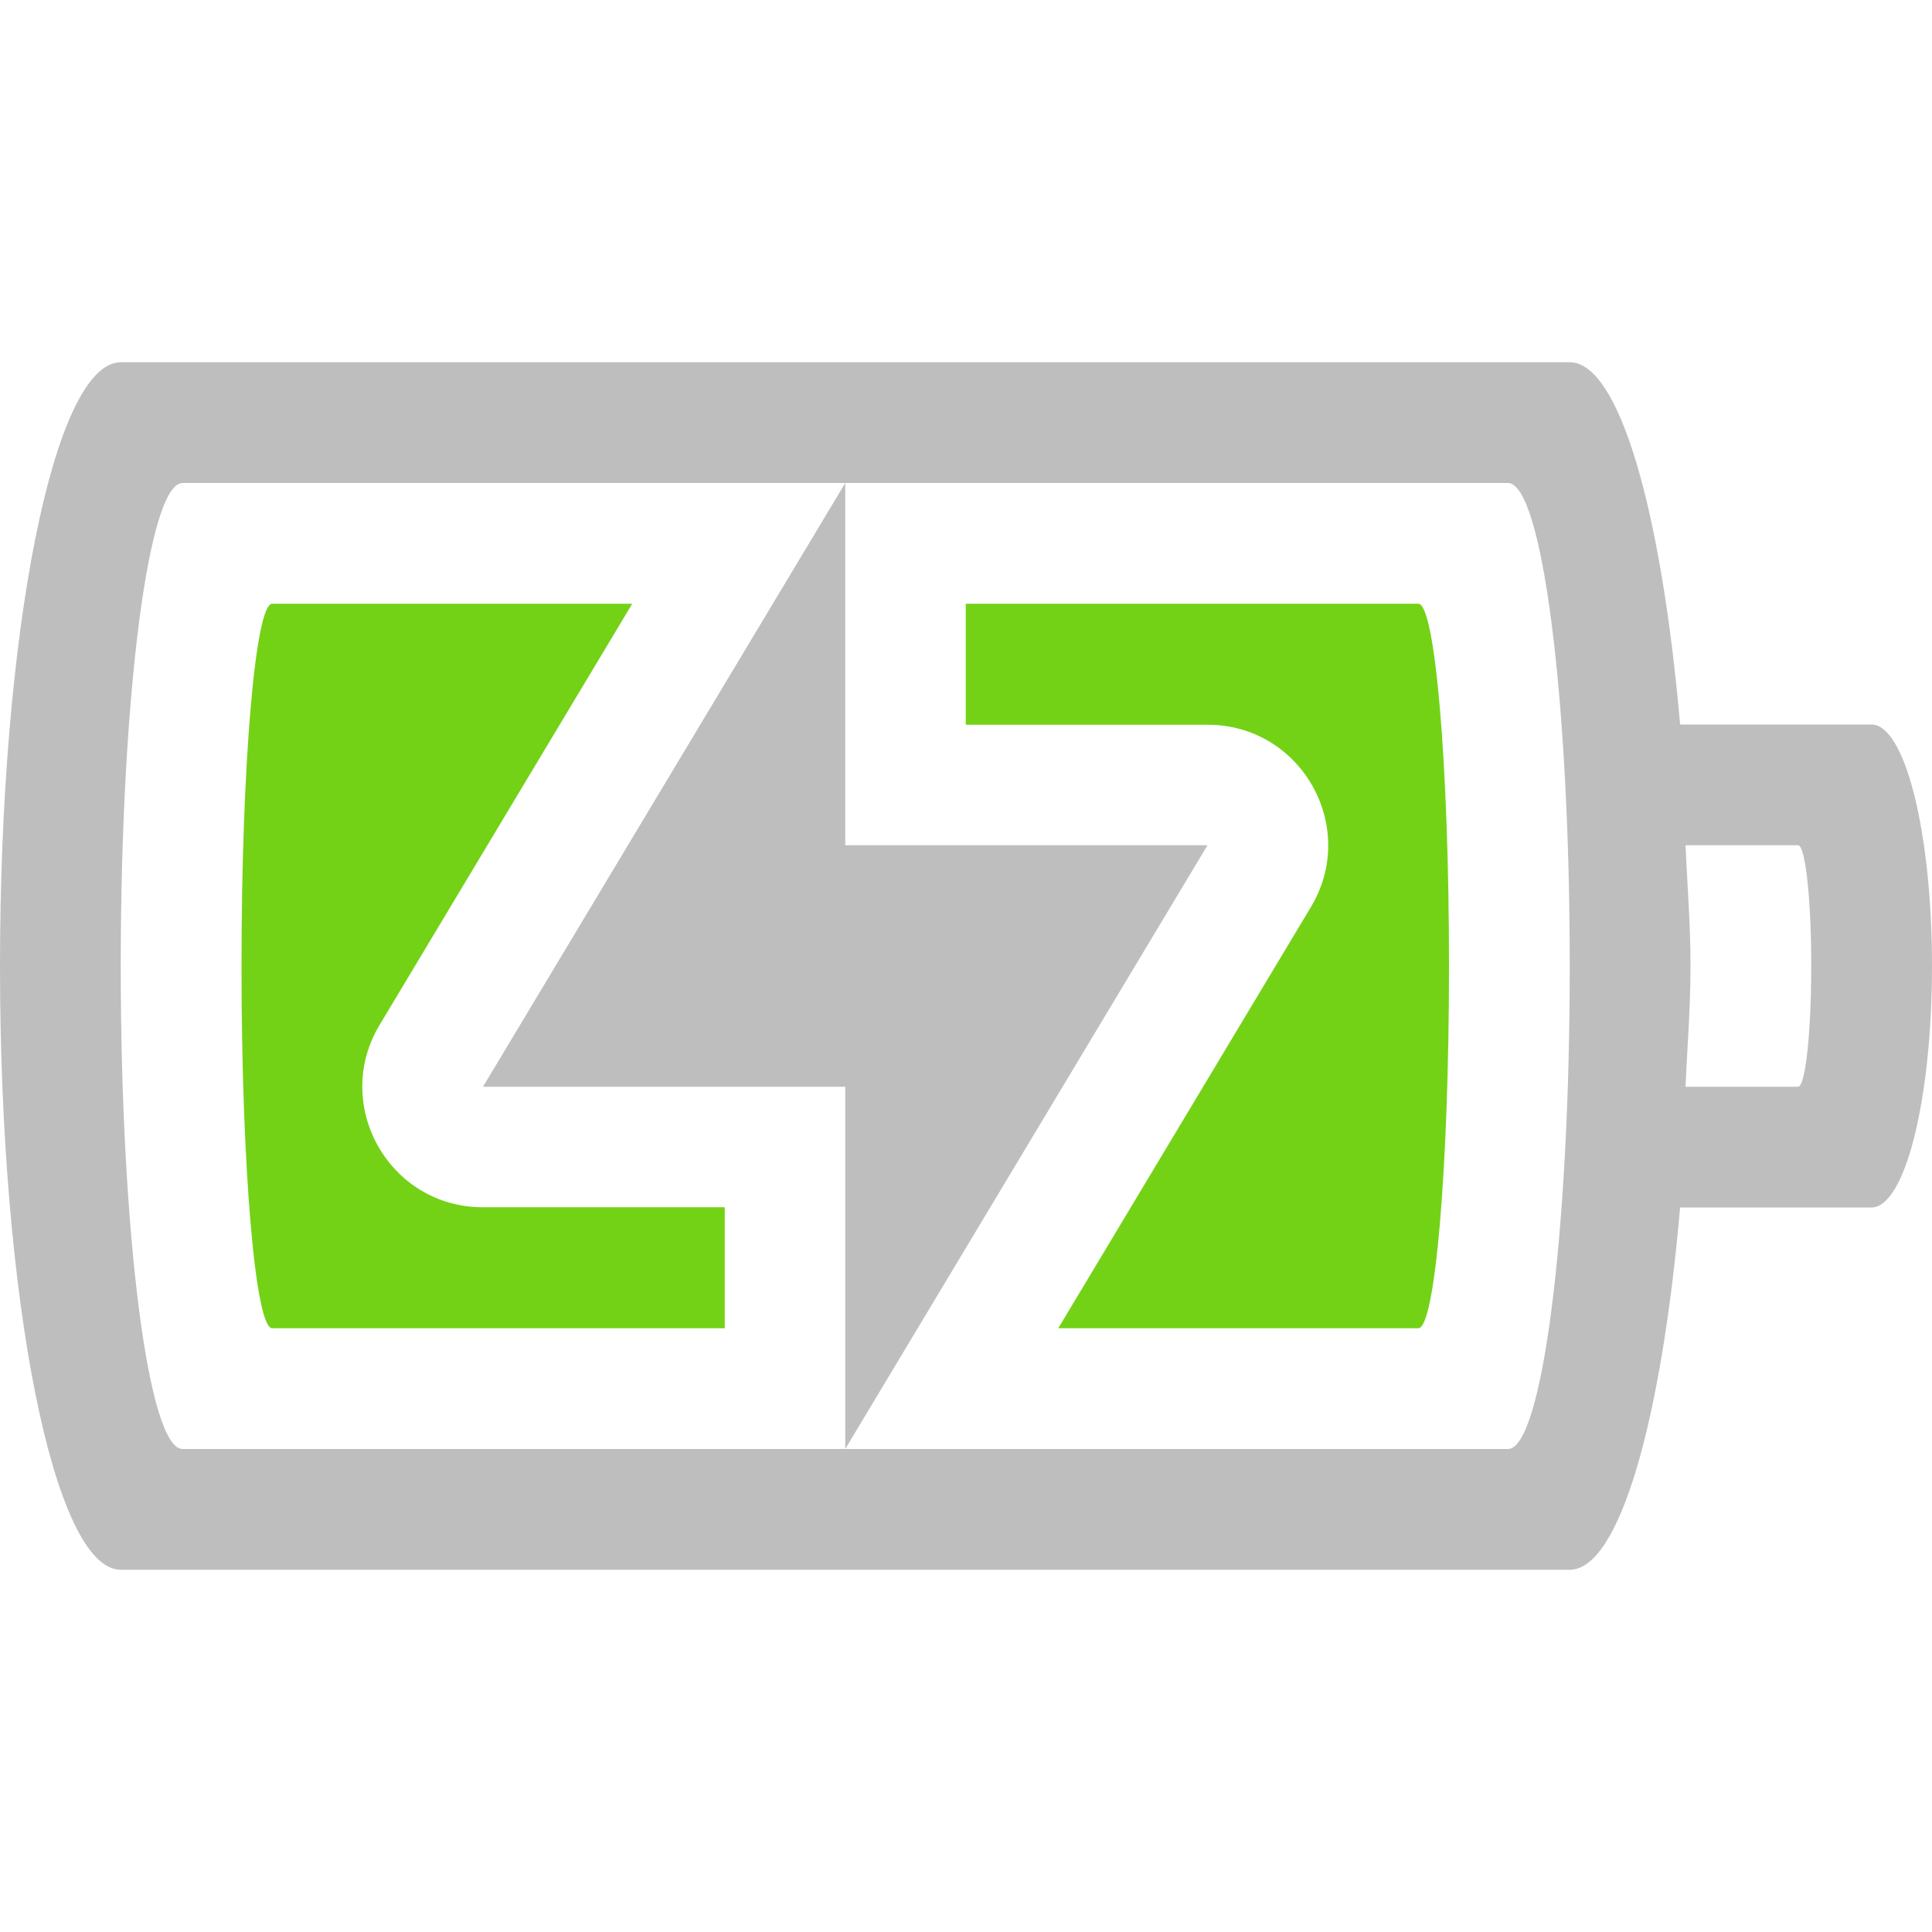
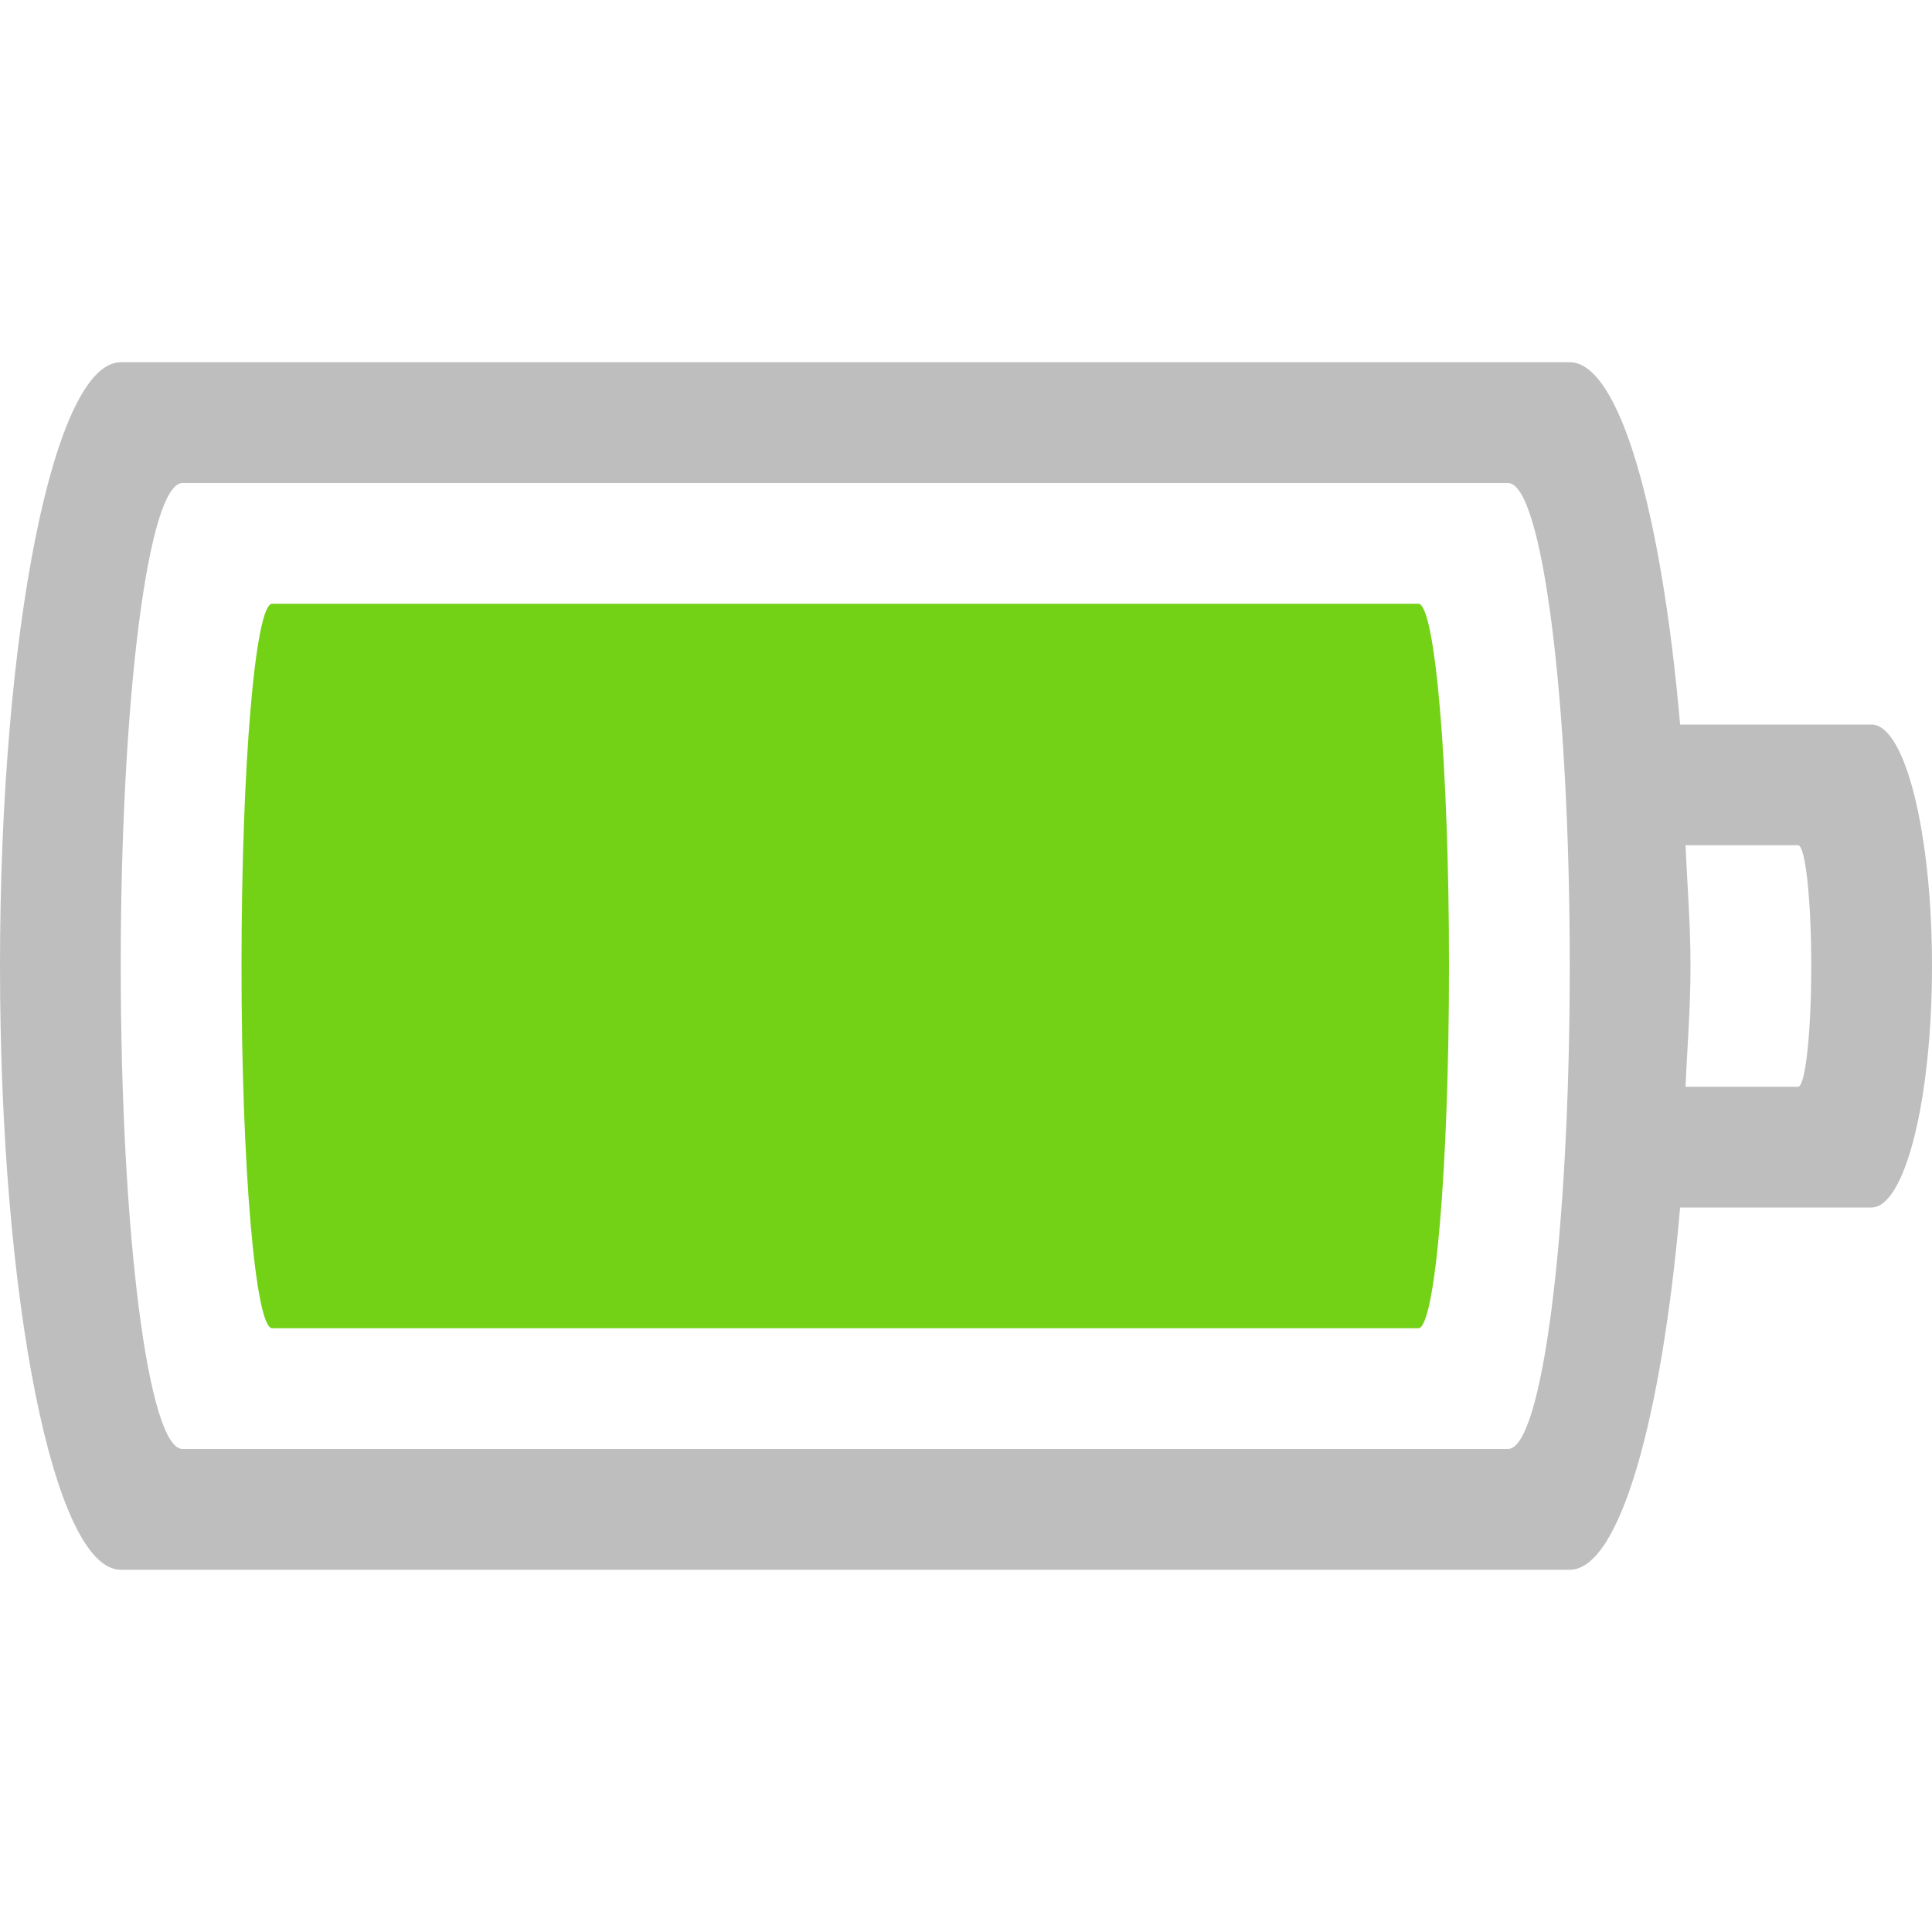
<svg xmlns="http://www.w3.org/2000/svg" id="svg3004" height="16" width="16" version="1.1">
  <defs id="defs3006" />
-   <path style="color:#bebebe;clip-rule:nonzero;display:inline;overflow:visible;visibility:visible;opacity:1;isolation:auto;mix-blend-mode:normal;color-interpolation:sRGB;color-interpolation-filters:linearRGB;solid-color:#000000;solid-opacity:1;fill:#bebebe;fill-opacity:1;fill-rule:nonzero;stroke:none;stroke-width:1;stroke-linecap:butt;stroke-linejoin:miter;stroke-miterlimit:4;stroke-dasharray:none;stroke-dashoffset:0;stroke-opacity:1;marker:none;color-rendering:auto;image-rendering:auto;shape-rendering:auto;text-rendering:auto;enable-background:accumulate" d="M 1,3 C 0.446,3 0,5.23 0,8 c 0,2.77 0.446,5 1,5 l 12,0 c 0.411,0 0.76,-1.235 0.914,-3 l 1.584,0 C 15.776,10 16,9.108 16,8 16,6.892 15.776,6 15.498,6 L 13.914,6 C 13.76,4.235 13.411,3 13,3 Z M 1.512,4 7,4 12.488,4 C 12.772,4 13,5.784 13,8 c 0,2.216 -0.228,4 -0.512,4 L 7,12 1.512,12 C 1.228,12 1,10.216 1,8 1,5.784 1.228,4 1.512,4 Z M 7,12 10,7 7,7 l 0,-3 -3,5 3,0 z M 13.959,7 14.891,7 C 14.951,7 15,7.446 15,8 15,8.554 14.951,9 14.891,9 L 13.959,9 C 13.973,8.666 14,8.355 14,8 14,7.645 13.973,7.334 13.959,7 Z" id="path3343" />
-   <path style="color:#000000;clip-rule:nonzero;display:inline;overflow:visible;visibility:visible;opacity:1;isolation:auto;mix-blend-mode:normal;color-interpolation:sRGB;color-interpolation-filters:linearRGB;solid-color:#000000;solid-opacity:1;fill:#73d216;fill-opacity:1;fill-rule:nonzero;stroke:none;stroke-width:0.843;stroke-linecap:butt;stroke-linejoin:miter;stroke-miterlimit:4;stroke-dasharray:none;stroke-dashoffset:0;stroke-opacity:1;marker:none;color-rendering:auto;image-rendering:auto;shape-rendering:auto;text-rendering:auto;enable-background:accumulate" d="M 2.254,5 C 2.114,5 2,6.338 2,8 c 0,1.662 0.114,3 0.254,3 l 3.748,0 0,-1.002 -2.002,0 C 3.224,9.999 2.744,9.151 3.145,8.486 L 5.236,5 Z m 5.744,0 0,1.002 2.002,0 c 0.776,-7.272e-4 1.256,0.847 0.855,1.512 L 8.764,11 11.746,11 C 11.886,11 12,9.662 12,8 12,6.338 11.886,5 11.746,5 Z" id="rect4151-6-5" class="success" />
+   <path style="color:#bebebe;clip-rule:nonzero;display:inline;overflow:visible;visibility:visible;opacity:1;isolation:auto;mix-blend-mode:normal;color-interpolation:sRGB;color-interpolation-filters:linearRGB;solid-color:#000000;solid-opacity:1;fill:#bebebe;fill-opacity:1;fill-rule:nonzero;stroke:none;stroke-width:1;stroke-linecap:butt;stroke-linejoin:miter;stroke-miterlimit:4;stroke-dasharray:none;stroke-dashoffset:0;stroke-opacity:1;marker:none;color-rendering:auto;image-rendering:auto;shape-rendering:auto;text-rendering:auto;enable-background:accumulate" d="M 1,3 C 0.446,3 0,5.23 0,8 c 0,2.77 0.446,5 1,5 l 12,0 c 0.411,0 0.76,-1.235 0.914,-3 l 1.584,0 C 15.776,10 16,9.108 16,8 16,6.892 15.776,6 15.498,6 L 13.914,6 C 13.76,4.235 13.411,3 13,3 Z M 1.512,4 12.488,4 C 12.772,4 13,5.784 13,8 c 0,2.216 -0.228,4 -0.512,4 L 1.512,12 C 1.228,12 1,10.216 1,8 1,5.784 1.228,4 1.512,4 Z M 13.959,7 14.891,7 C 14.951,7 15,7.446 15,8 15,8.554 14.951,9 14.891,9 L 13.959,9 C 13.973,8.666 14,8.355 14,8 14,7.645 13.973,7.334 13.959,7 Z" id="path3343" />
+   <path style="color:#000000;clip-rule:nonzero;display:inline;overflow:visible;visibility:visible;opacity:1;isolation:auto;mix-blend-mode:normal;color-interpolation:sRGB;color-interpolation-filters:linearRGB;solid-color:#000000;solid-opacity:1;fill:#73d216;fill-opacity:1;fill-rule:nonzero;stroke:none;stroke-width:0.843;stroke-linecap:butt;stroke-linejoin:miter;stroke-miterlimit:4;stroke-dasharray:none;stroke-dashoffset:0;stroke-opacity:1;marker:none;color-rendering:auto;image-rendering:auto;shape-rendering:auto;text-rendering:auto;enable-background:accumulate" d="M 11.746,11 C 11.886,11 12,9.662 12,8 12,6.338 11.886,5 11.746,5 L 2.254,5 C 2.114,5 2,6.338 2,8 c 0,1.662 0.114,3 0.254,3 z" id="rect4151-6-5" class="success" />
</svg>
